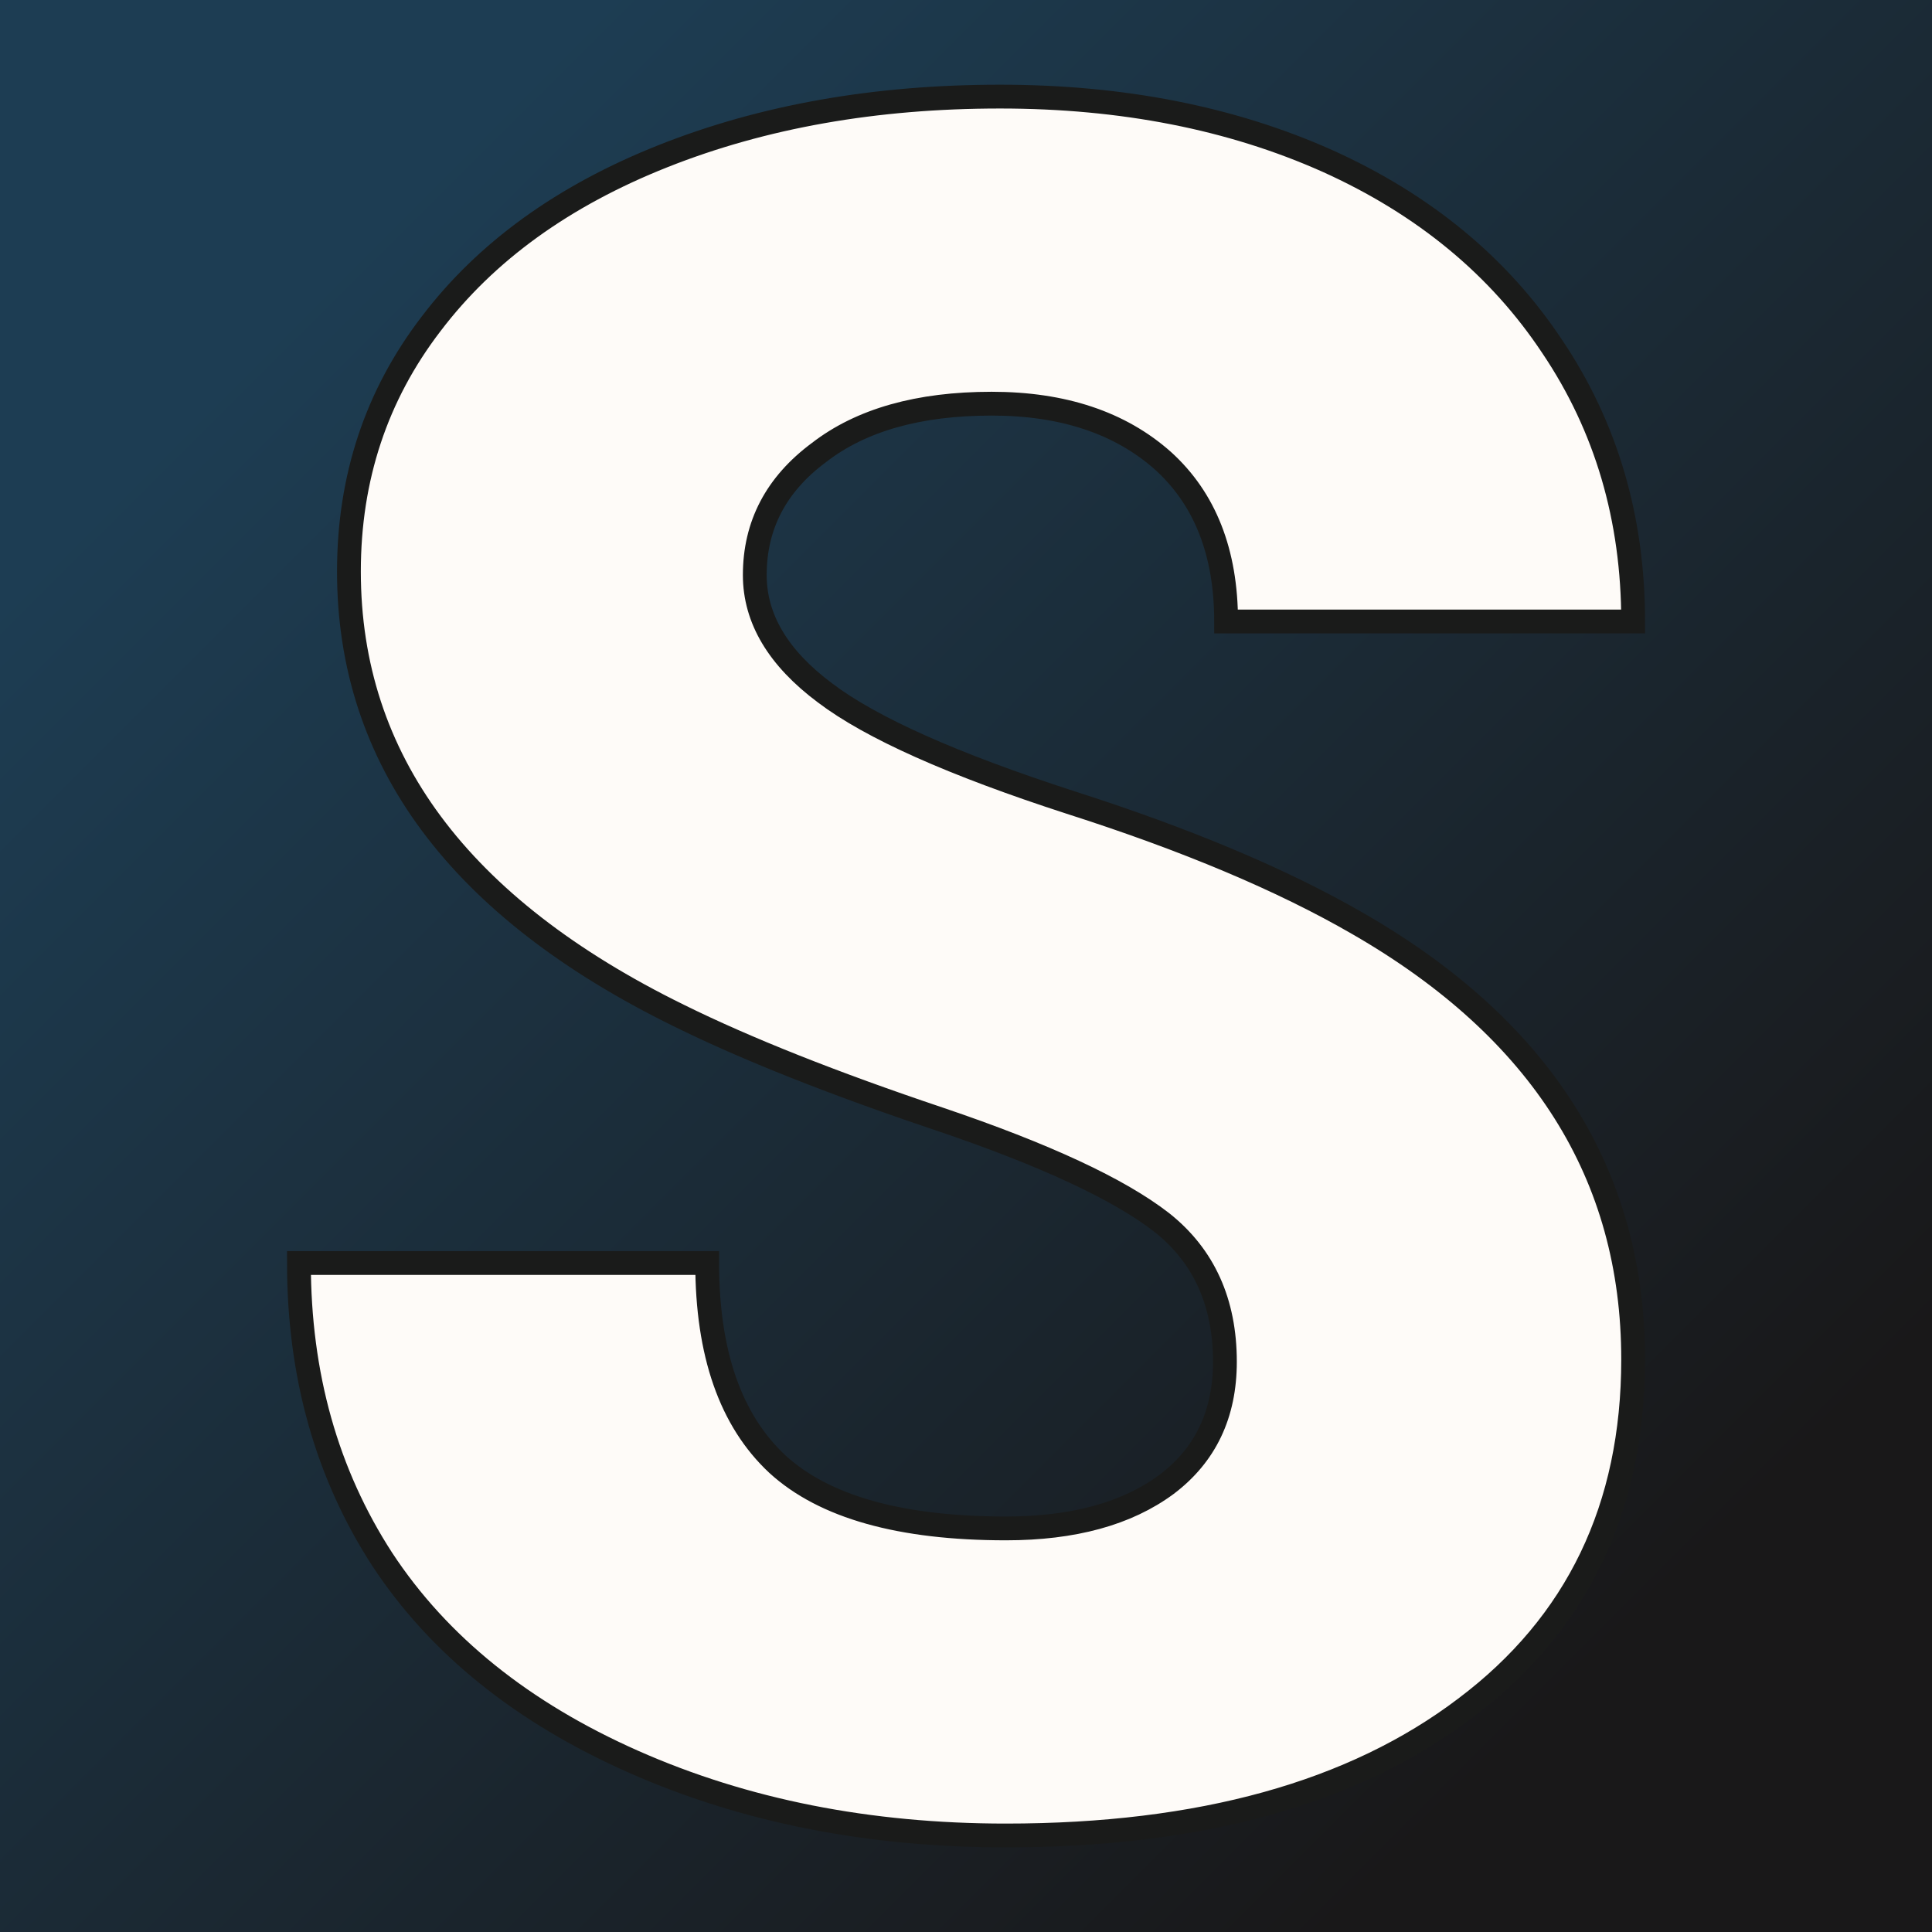
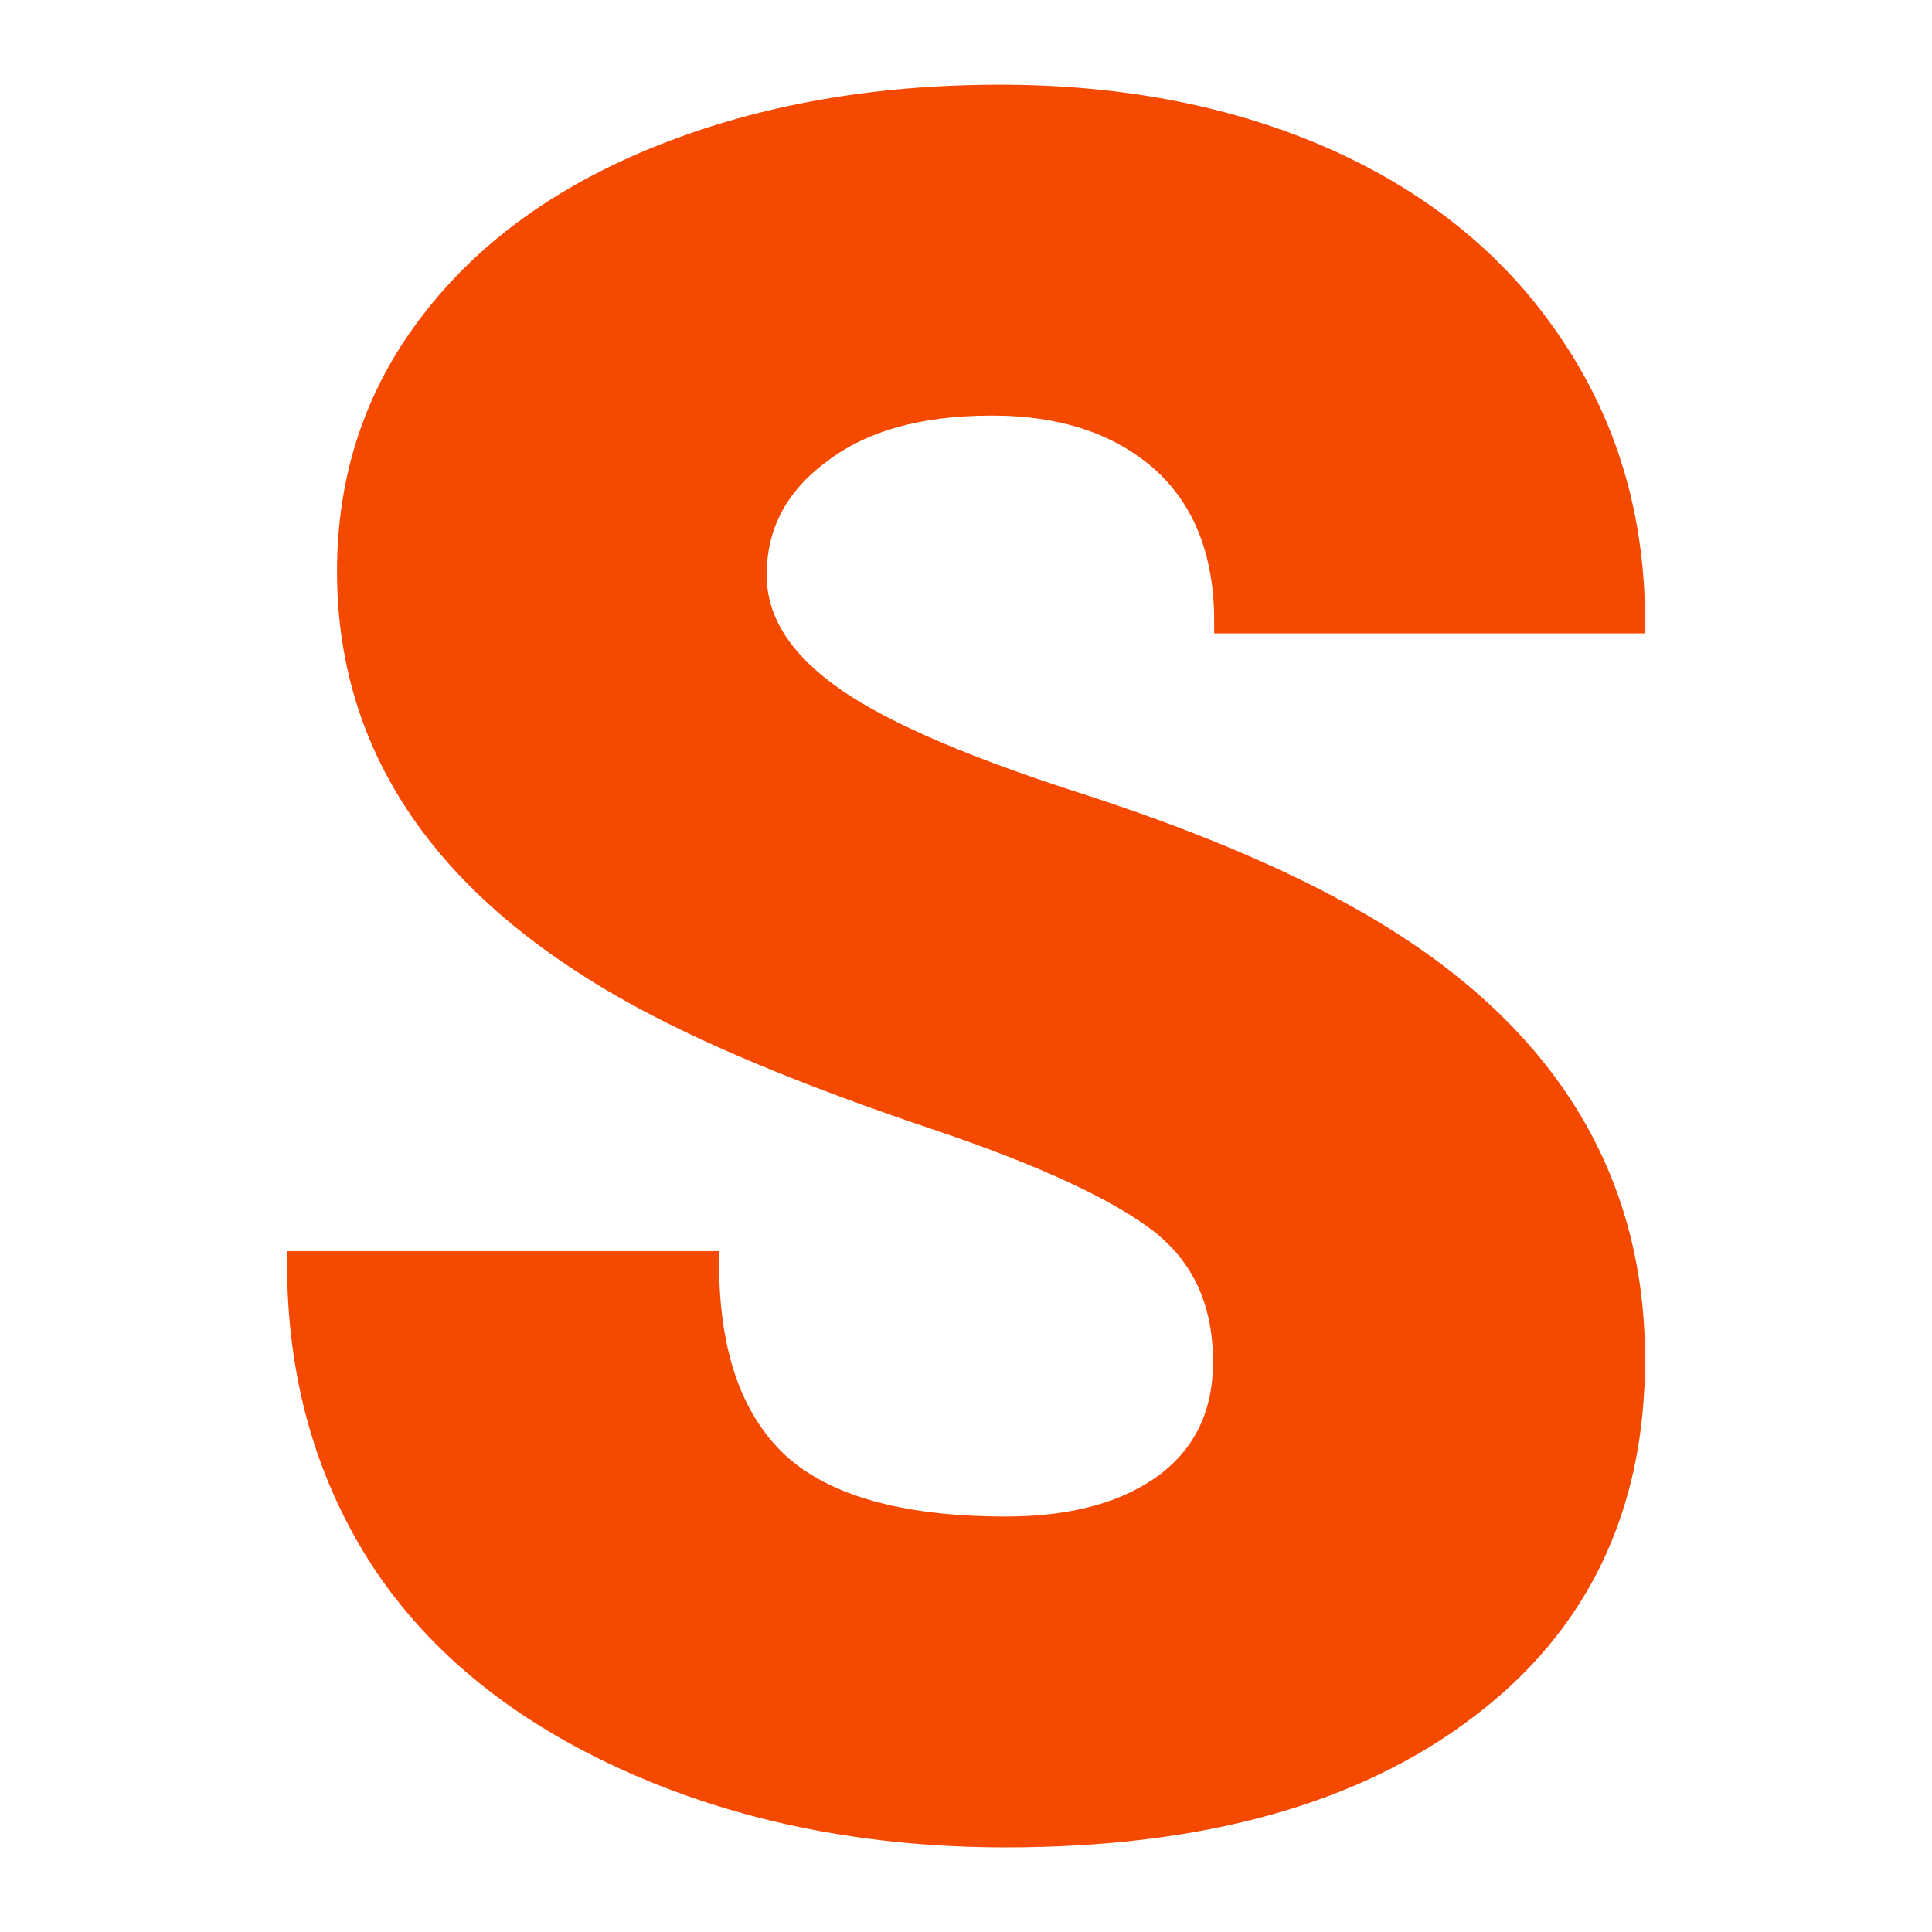
<svg xmlns="http://www.w3.org/2000/svg" version="1.1" viewBox="0 0 200 200" width="200" height="200">
  <rect width="200" height="200" fill="url('#gradient')" />
  <defs>
    <linearGradient id="gradient" gradientTransform="rotate(45 0.5 0.5)">
-       <stop offset="0%" stop-color="#1d3d53" />
-       <stop offset="100%" stop-color="#191819" />
+       <stop offset="0%" stop-color="#ffffff" />
+       <stop offset="100%" stop-color="#ffffff" />
    </linearGradient>
  </defs>
  <g>
-     <g fill="#fefbf8" transform="matrix(12.32086,0,0,12.32086,23.184,187.5441)" stroke="#1a1b1a" stroke-width="0.2">
+     <g fill="#f54900" transform="matrix(12.32086,0,0,12.32086,23.184,187.5441)" stroke="#f54900" stroke-width="0.2">
      <path d="M8.41-3.78L8.41-3.78Q8.41-4.53 7.88-4.95Q7.34-5.37 6.01-5.82Q4.67-6.27 3.82-6.69L3.82-6.69Q1.05-8.05 1.05-10.42L1.05-10.42Q1.05-11.60 1.74-12.50Q2.43-13.41 3.69-13.91Q4.95-14.41 6.52-14.41L6.52-14.41Q8.06-14.41 9.27-13.87Q10.49-13.32 11.16-12.31Q11.84-11.30 11.84-10L11.84-10L8.42-10Q8.42-10.87 7.89-11.35Q7.35-11.83 6.45-11.83L6.45-11.83Q5.53-11.83 5.00-11.42Q4.46-11.02 4.46-10.39L4.46-10.39Q4.46-9.84 5.05-9.40Q5.63-8.96 7.11-8.48Q8.58-8.01 9.53-7.46L9.53-7.46Q11.84-6.13 11.84-3.80L11.84-3.80Q11.84-1.93 10.43-0.87Q9.02 0.20 6.57 0.20L6.57 0.20Q4.84 0.20 3.44-0.42Q2.04-1.04 1.33-2.12Q0.63-3.20 0.63-4.61L0.63-4.61L4.06-4.61Q4.06-3.47 4.65-2.92Q5.24-2.38 6.57-2.38L6.57-2.38Q7.42-2.38 7.92-2.75Q8.41-3.12 8.41-3.78Z" />
    </g>
  </g>
</svg>
